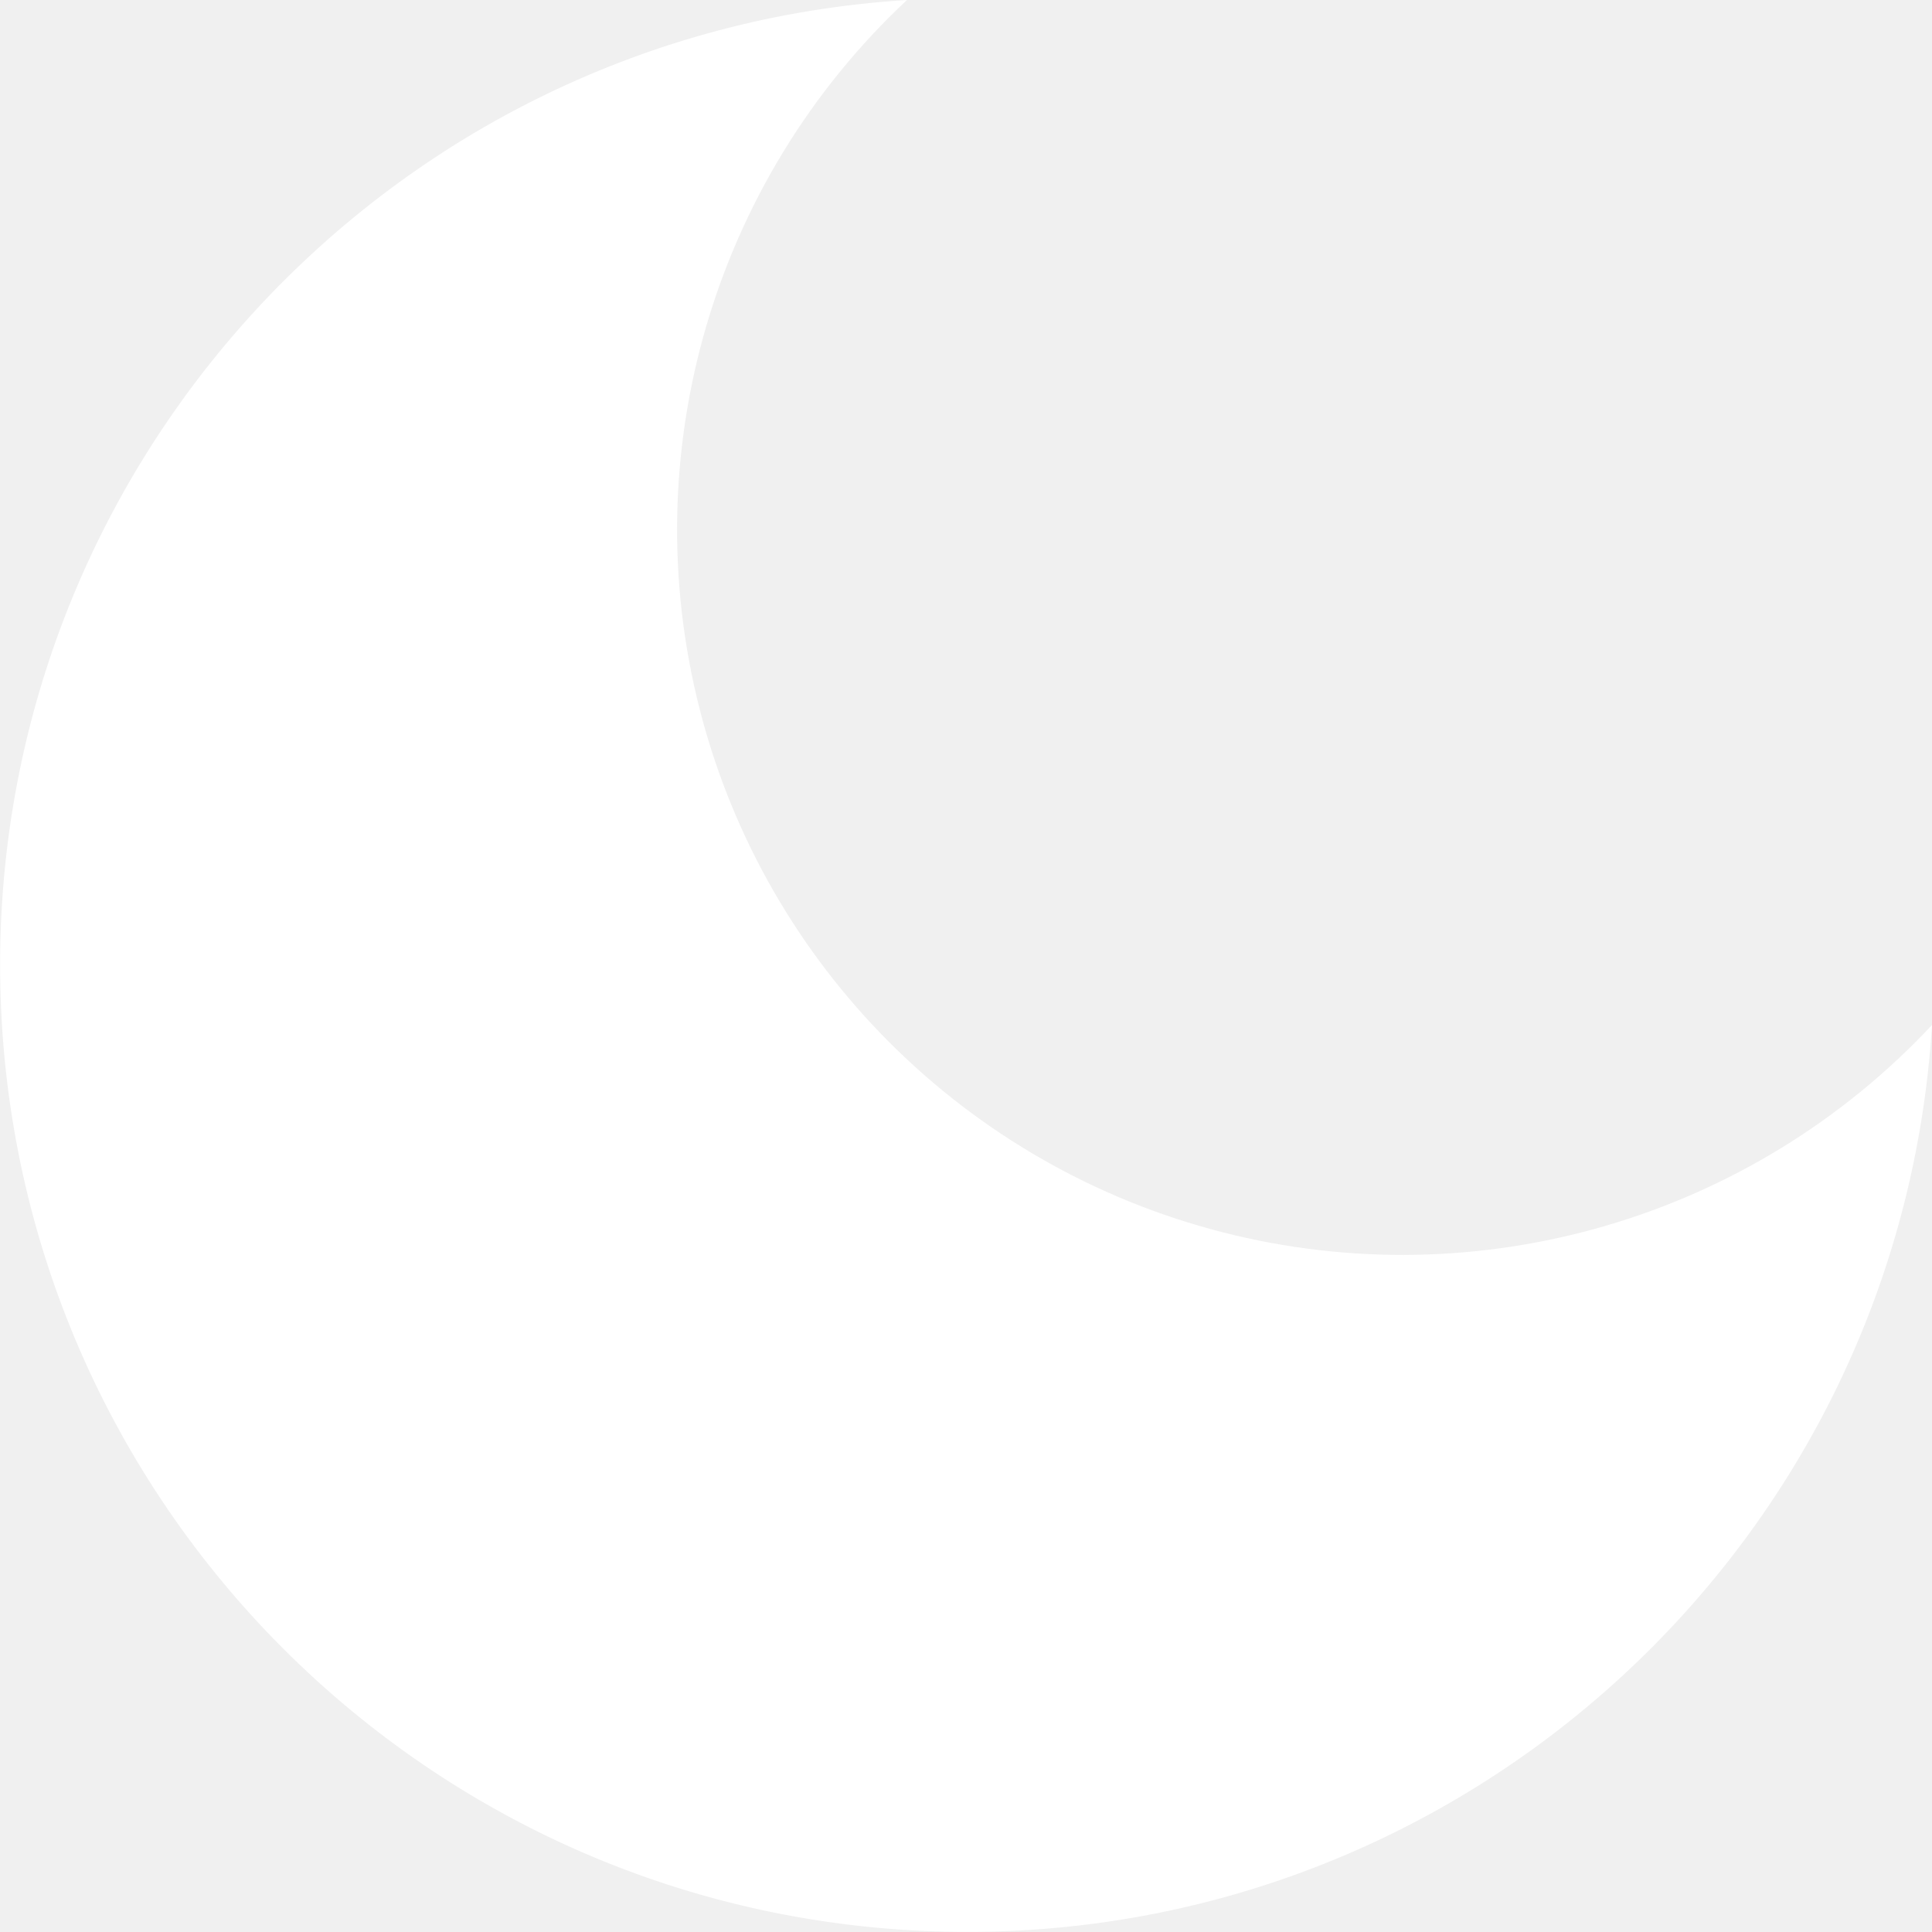
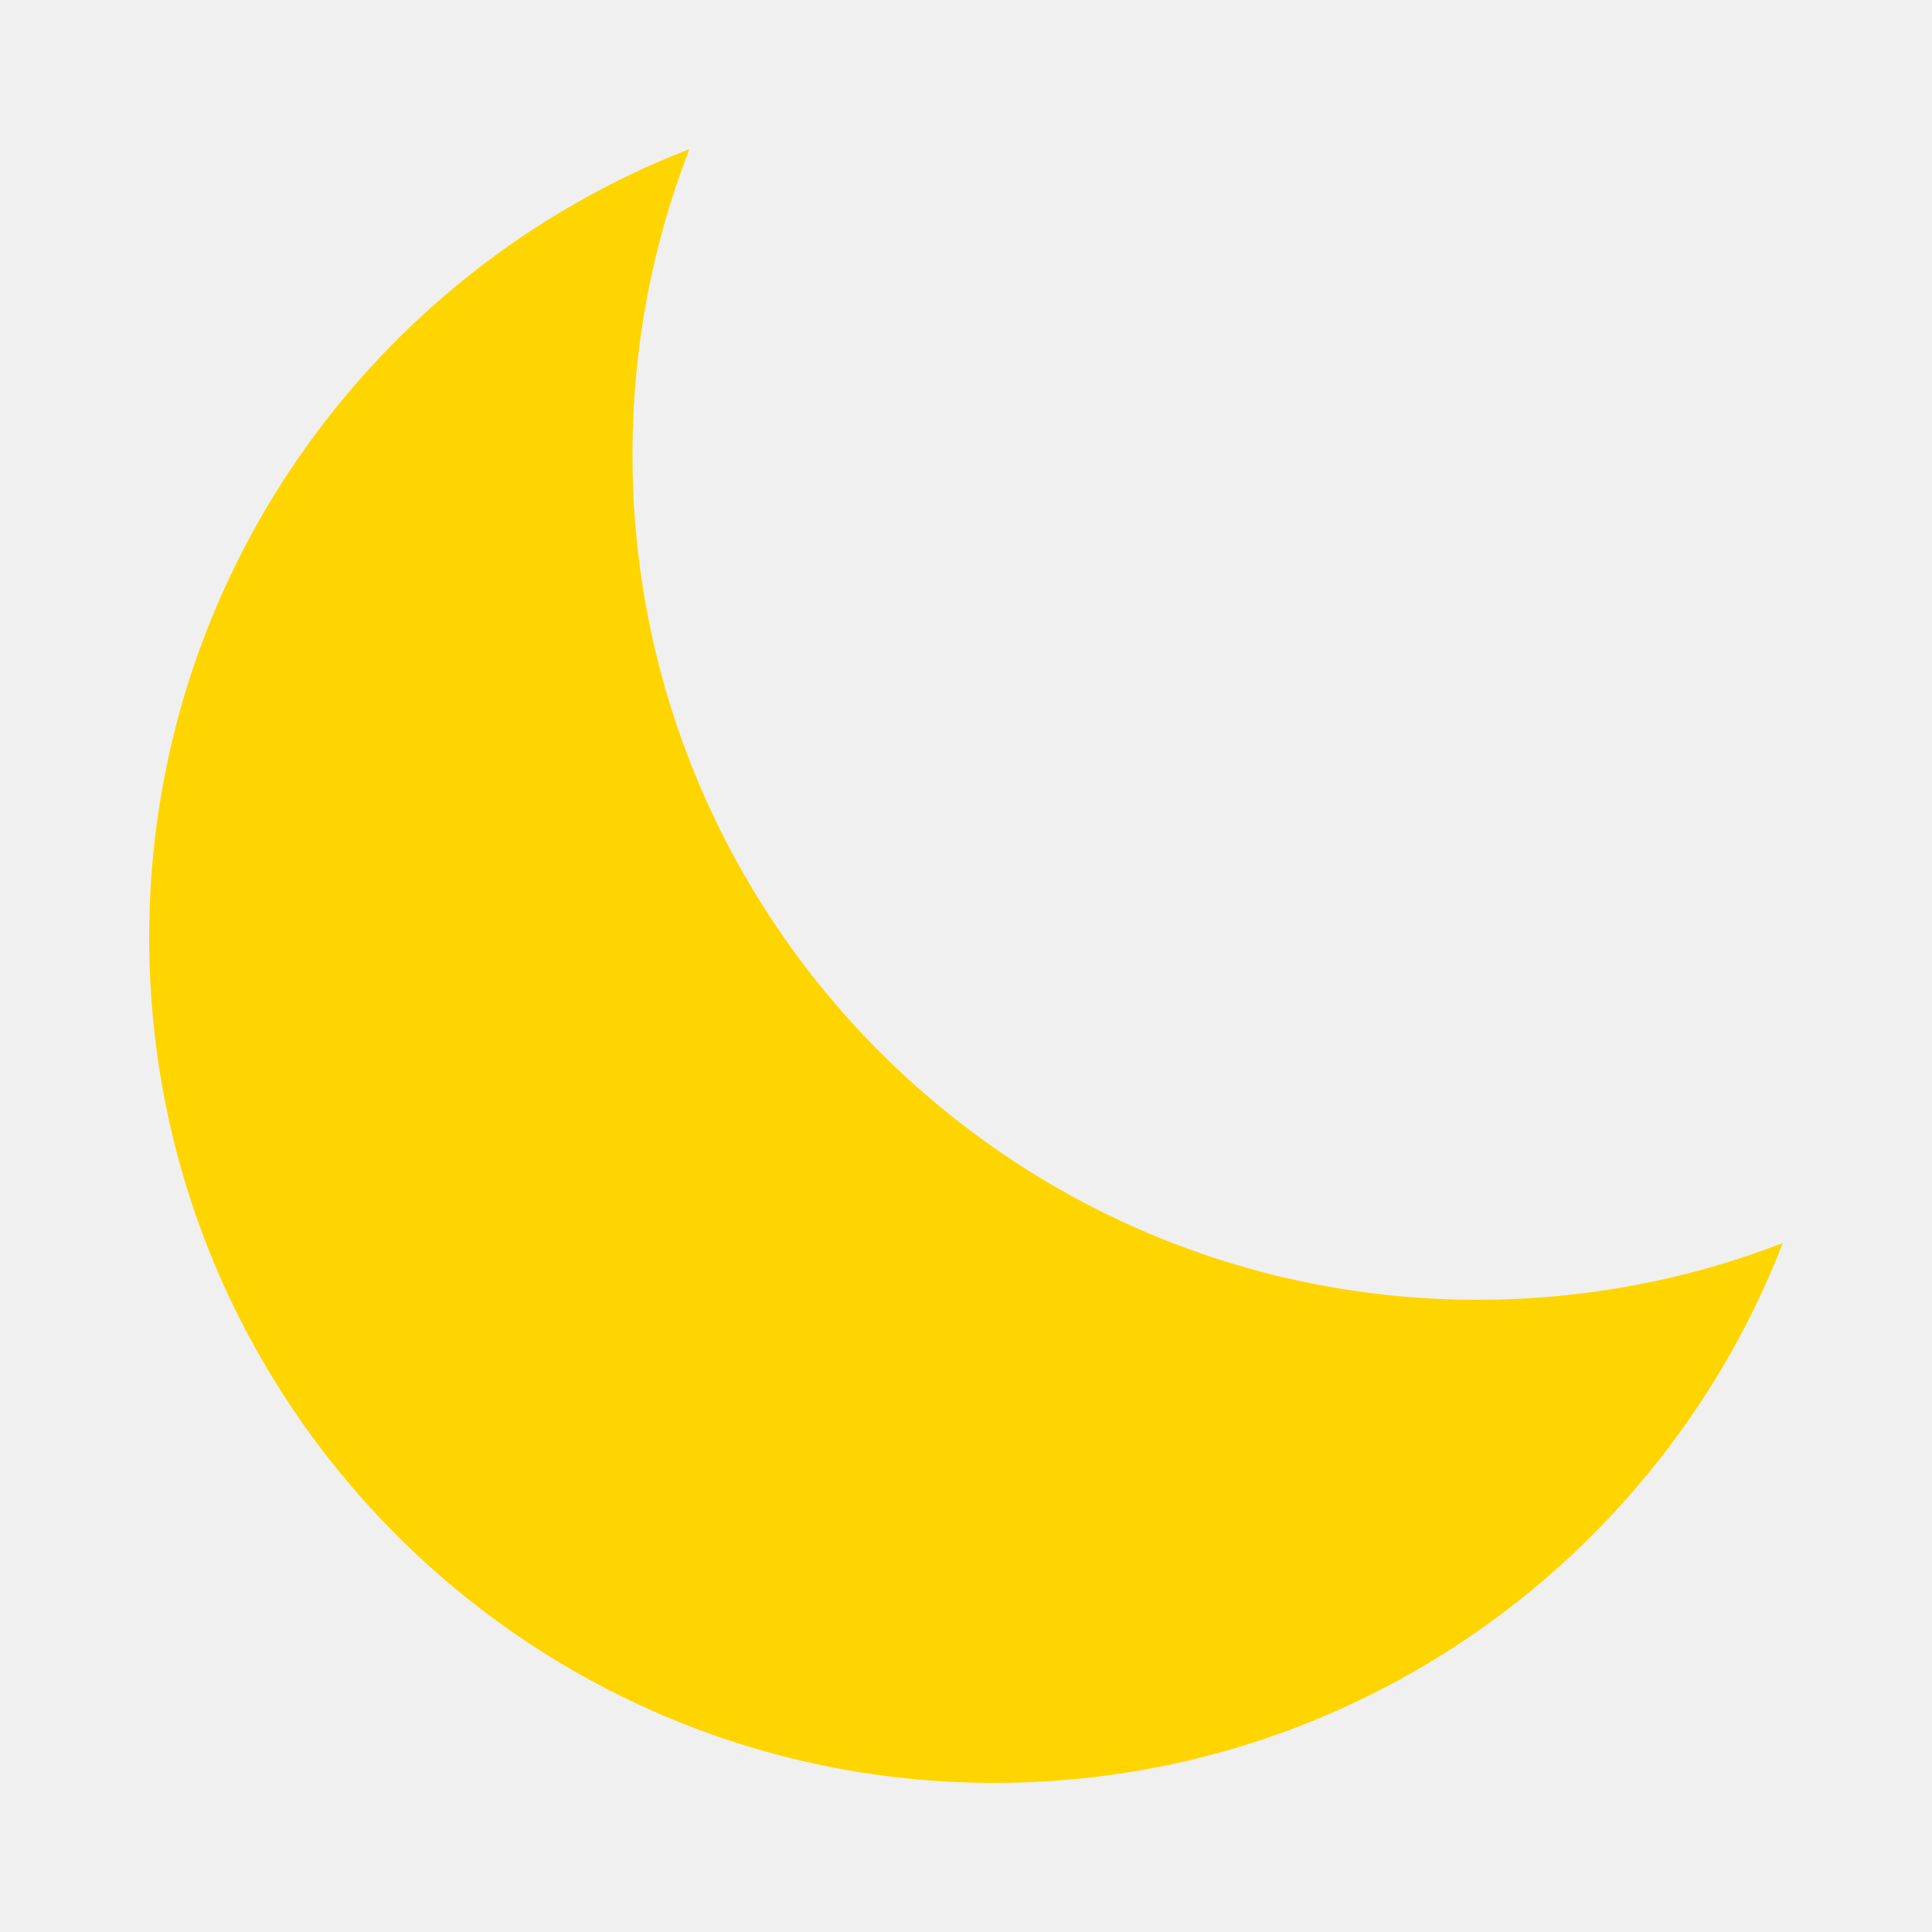
- <svg xmlns="http://www.w3.org/2000/svg" t="1752976401769" class="icon" viewBox="0 0 1024 1024" version="1.1" p-id="19839" width="500" height="500">
-   <path d="M480.721 0A384.372 384.372 0 1 0 1024 543.279 512.465 512.465 0 1 1 480.721 0z" fill="#fff" p-id="19840" />
+ <svg xmlns="http://www.w3.org/2000/svg" t="1753459615064" class="icon" viewBox="0 0 1024 1024" version="1.1" p-id="2656" width="500" height="500">
+   <path d="M335.22 240.91c0-57.08 10.68-111.66 30.15-161.87-167.51 64.86-286.3 227.51-286.3 417.92 0 247.42 200.58 448 448 448 190.34 0 352.95-118.71 417.85-286.13-50.16 19.42-104.69 30.08-161.71 30.08-247.41 0-447.99-200.57-447.99-448z" fill="#FFD500" p-id="2657" />
</svg>
